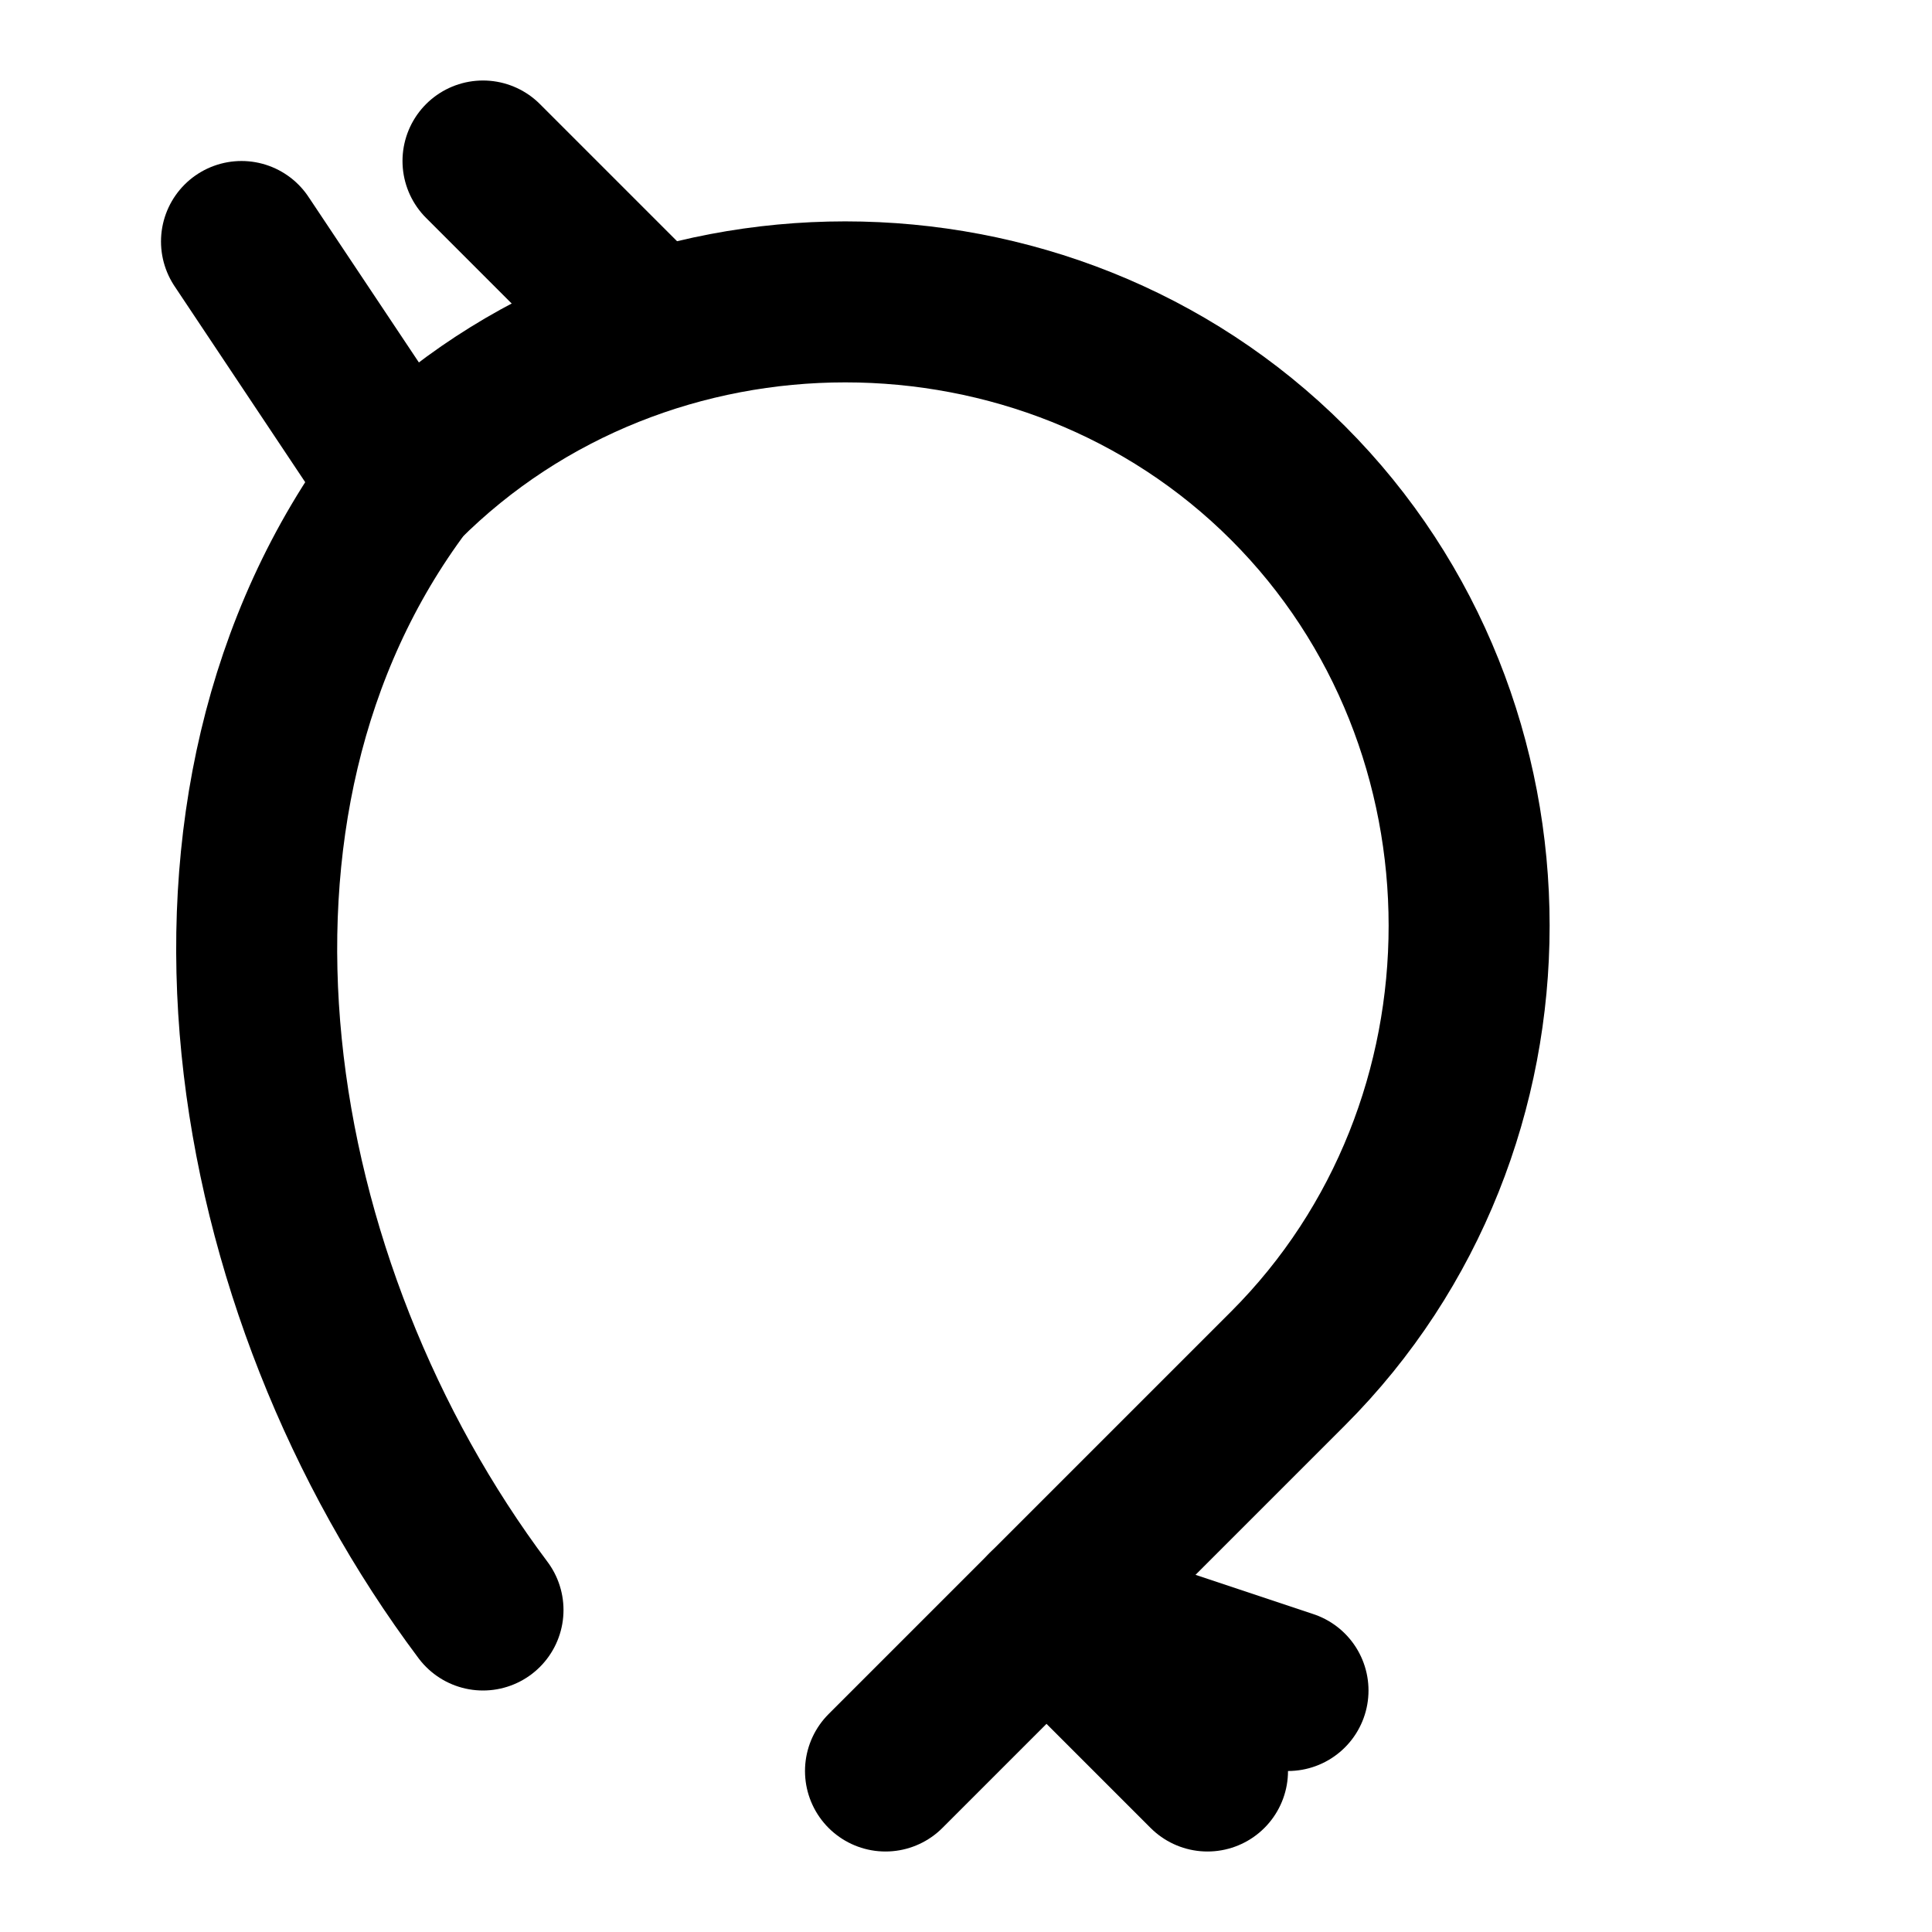
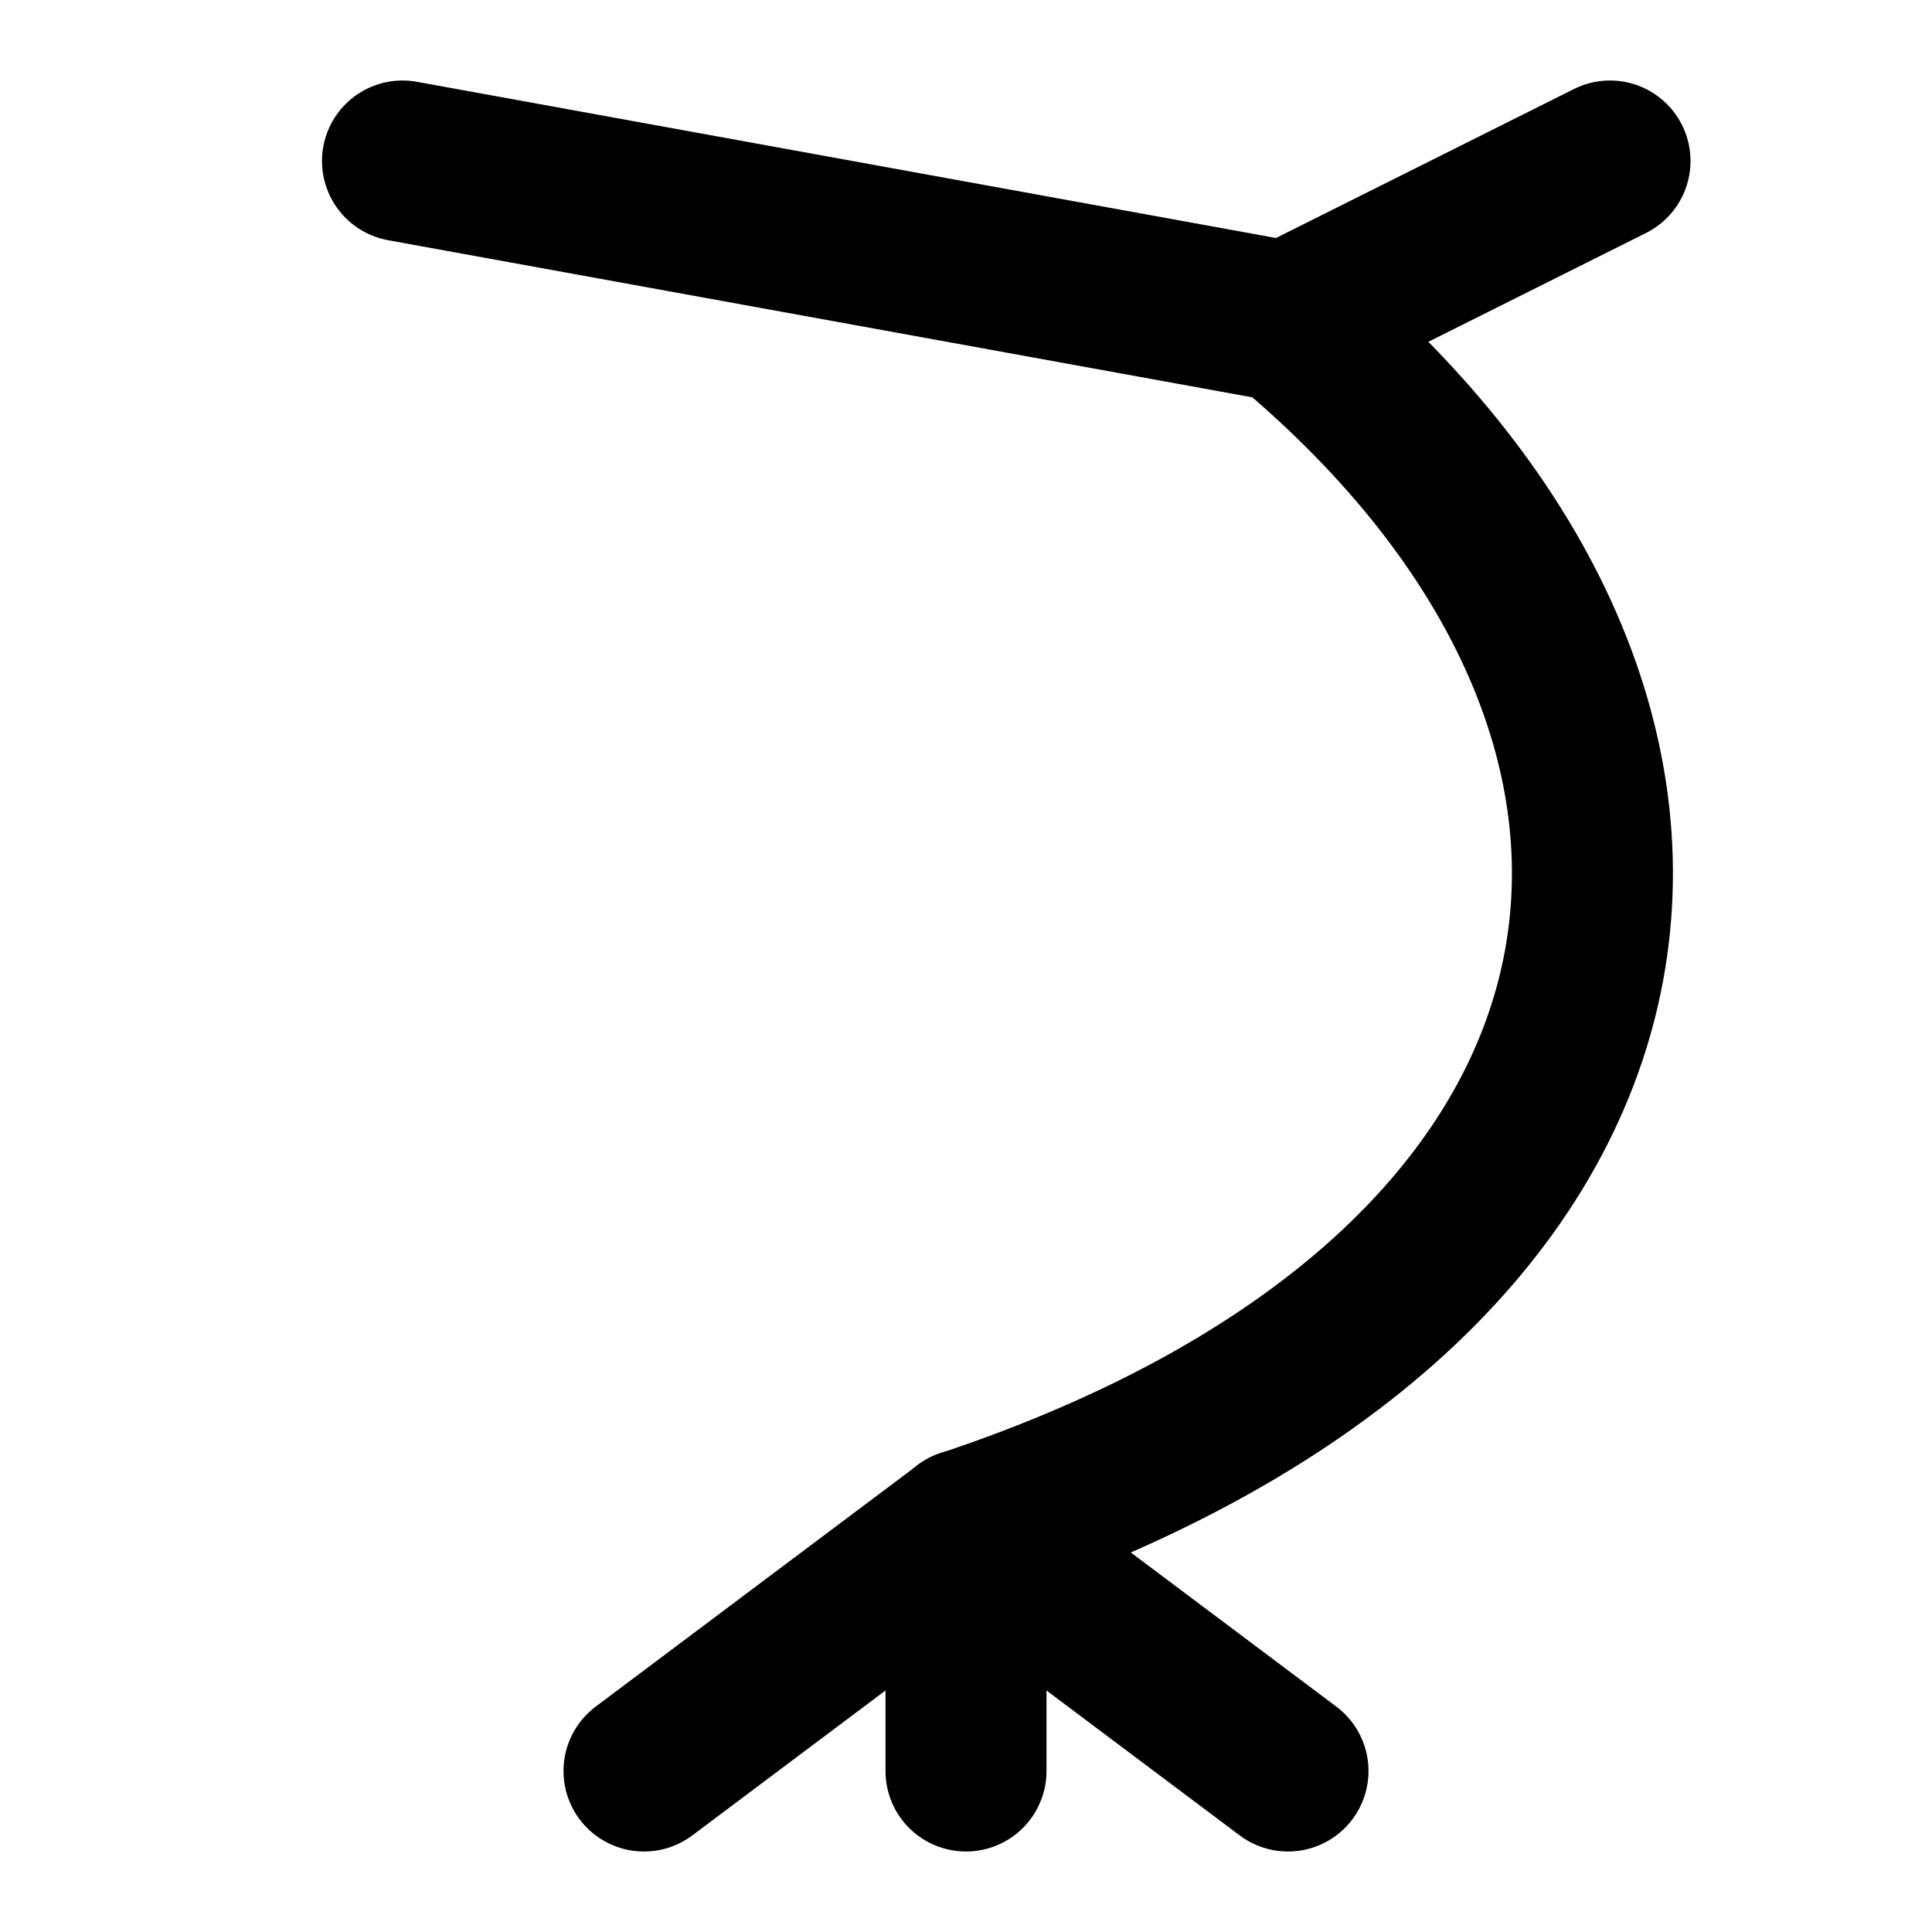
<svg xmlns="http://www.w3.org/2000/svg" viewBox="0 0 24 24" width="24" height="24" fill="none" stroke="currentColor" stroke-width="2" stroke-linecap="round" stroke-linejoin="round">
-   <path d="M 6,20 C 3,16 2,10 5,6 C 8,3 13,3 16,6 C 19,9 19,14 16,17 L 13,20" />
-   <line x1="5" y1="6" x2="3" y2="3" />
-   <line x1="8" y1="4" x2="6" y2="2" />
-   <path d="M 13,20 L 11,22 M 13,20 L 15,22 M 13,20 L 16,21" />
+   <path d="M 16,4 C 22,9 21,16 12,19" />
+   <line x1="16" y1="4" x2="5" y2="2" />
+   <line x1="16" y1="4" x2="20" y2="2" />
+   <line x1="12" y1="19" x2="8" y2="22" />
+   <line x1="12" y1="19" x2="12" y2="22" />
+   <line x1="12" y1="19" x2="16" y2="22" />
</svg>
